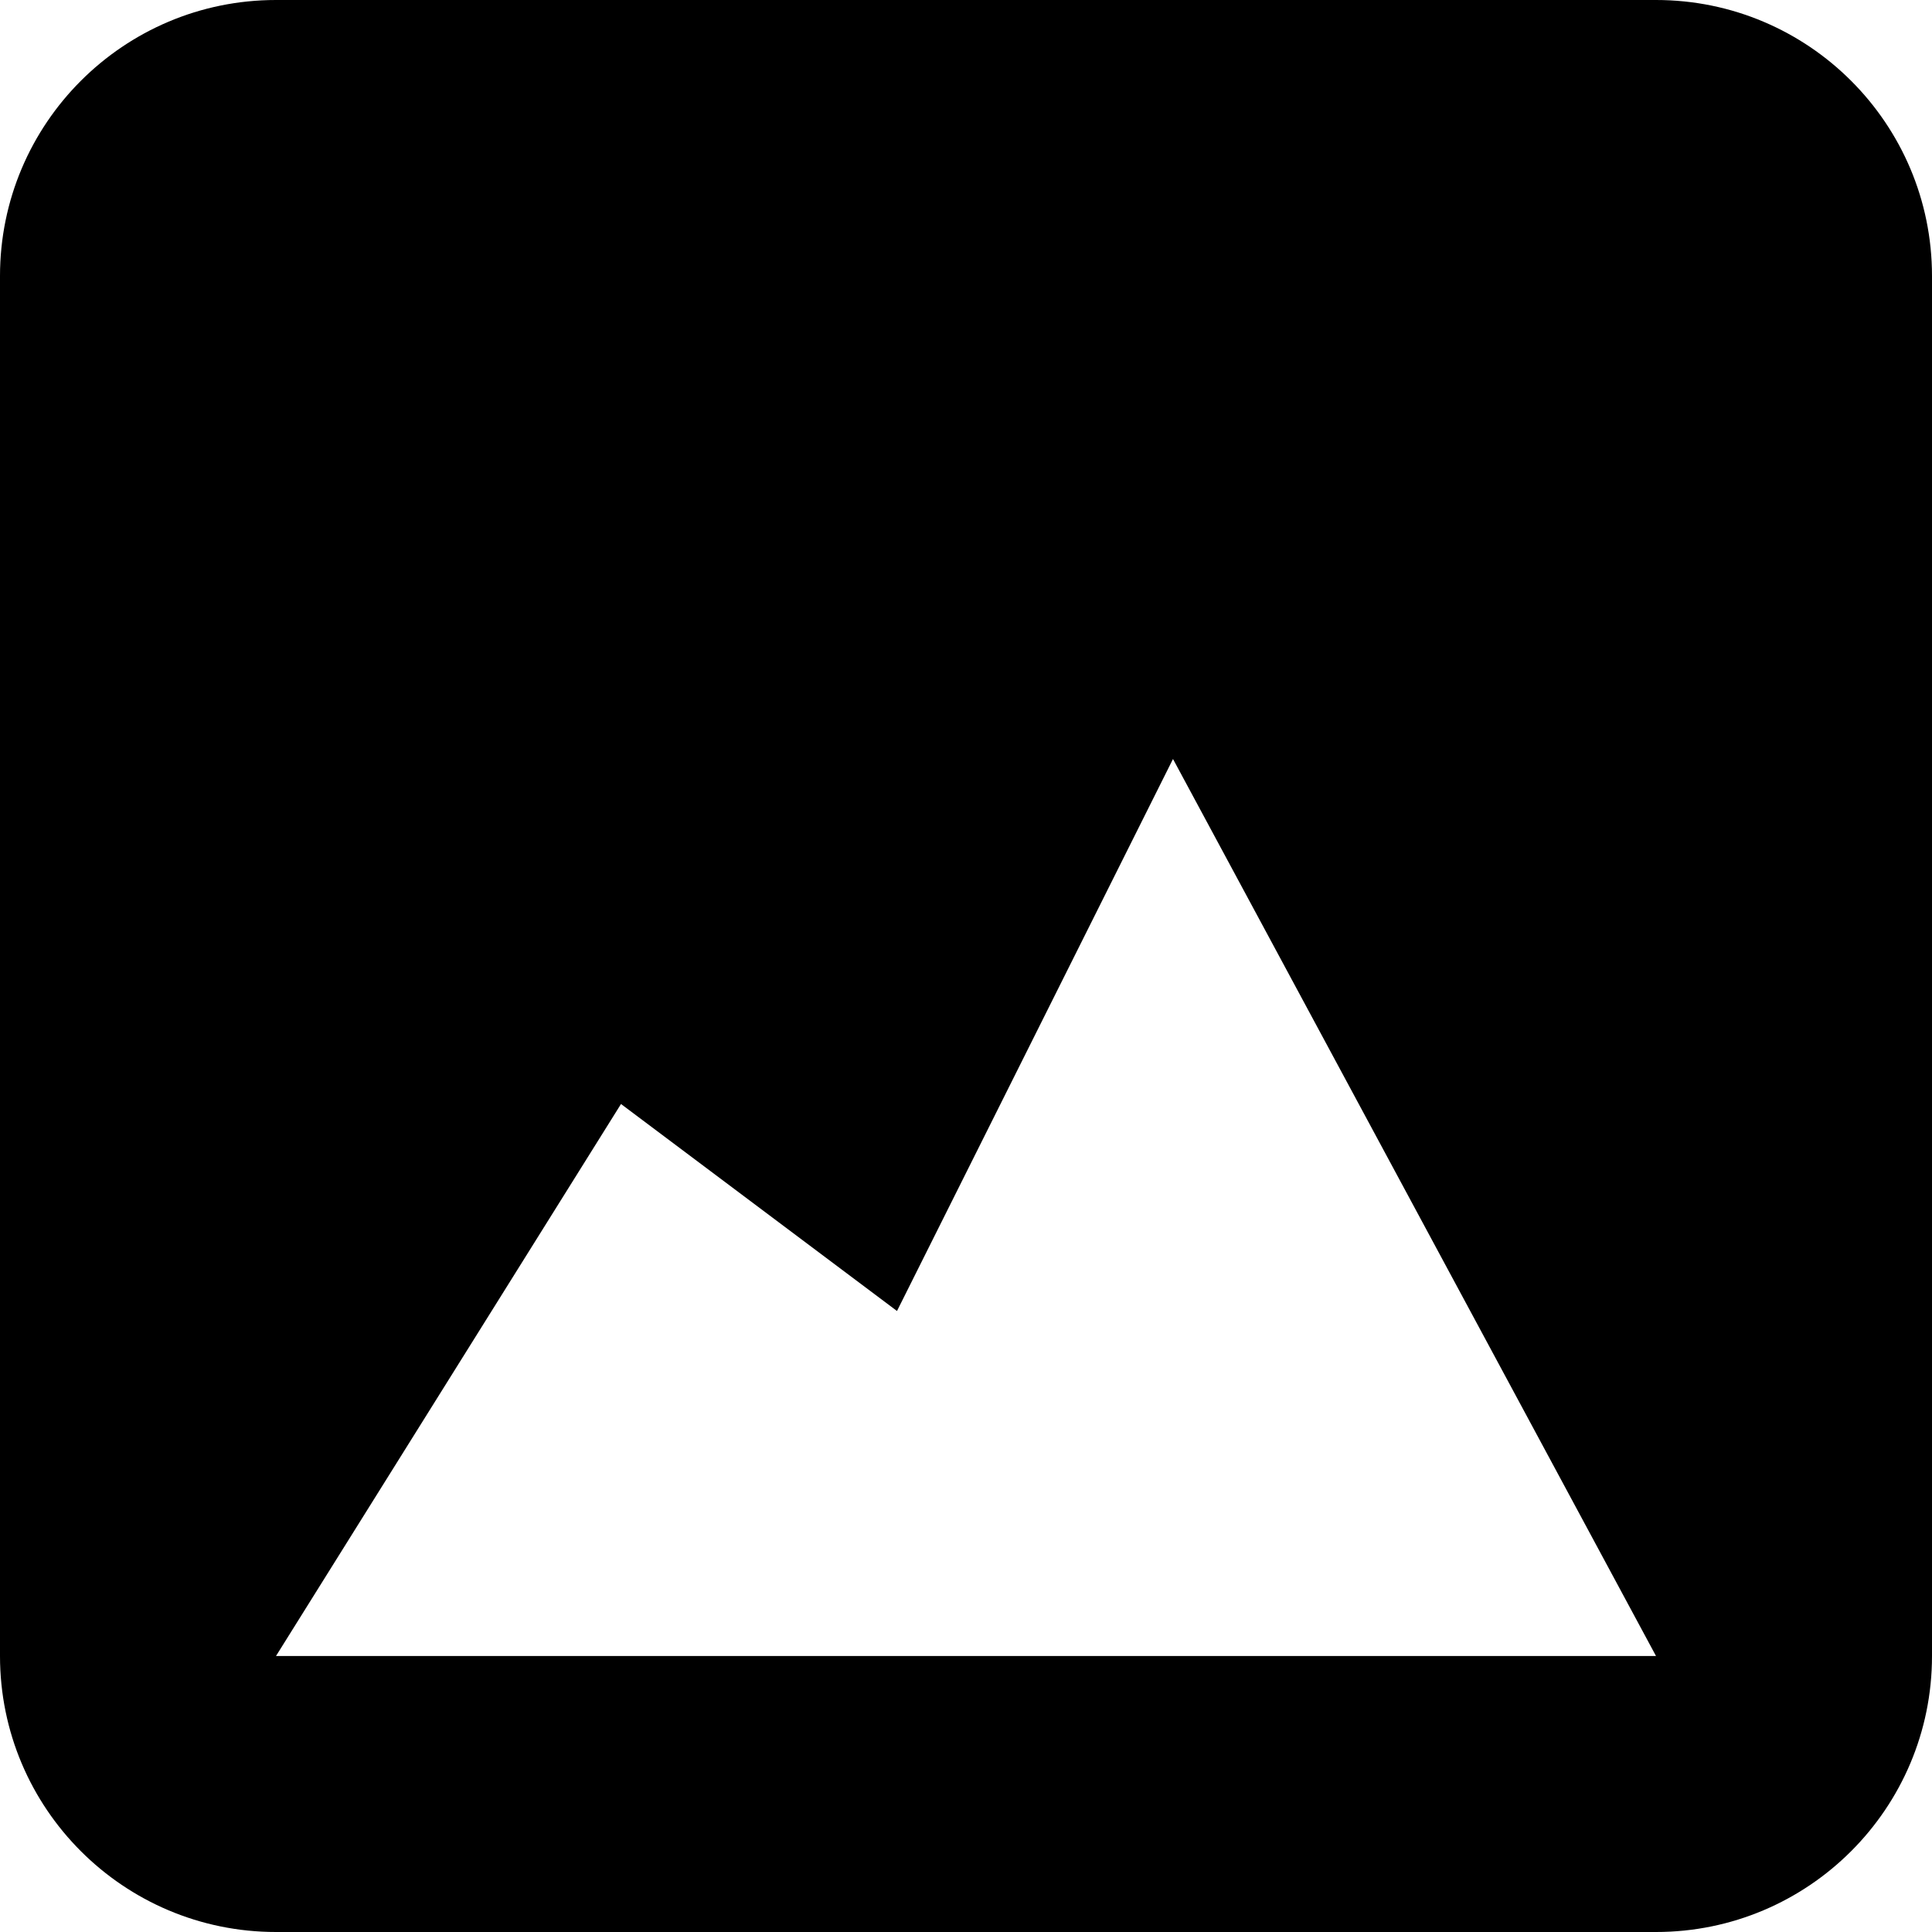
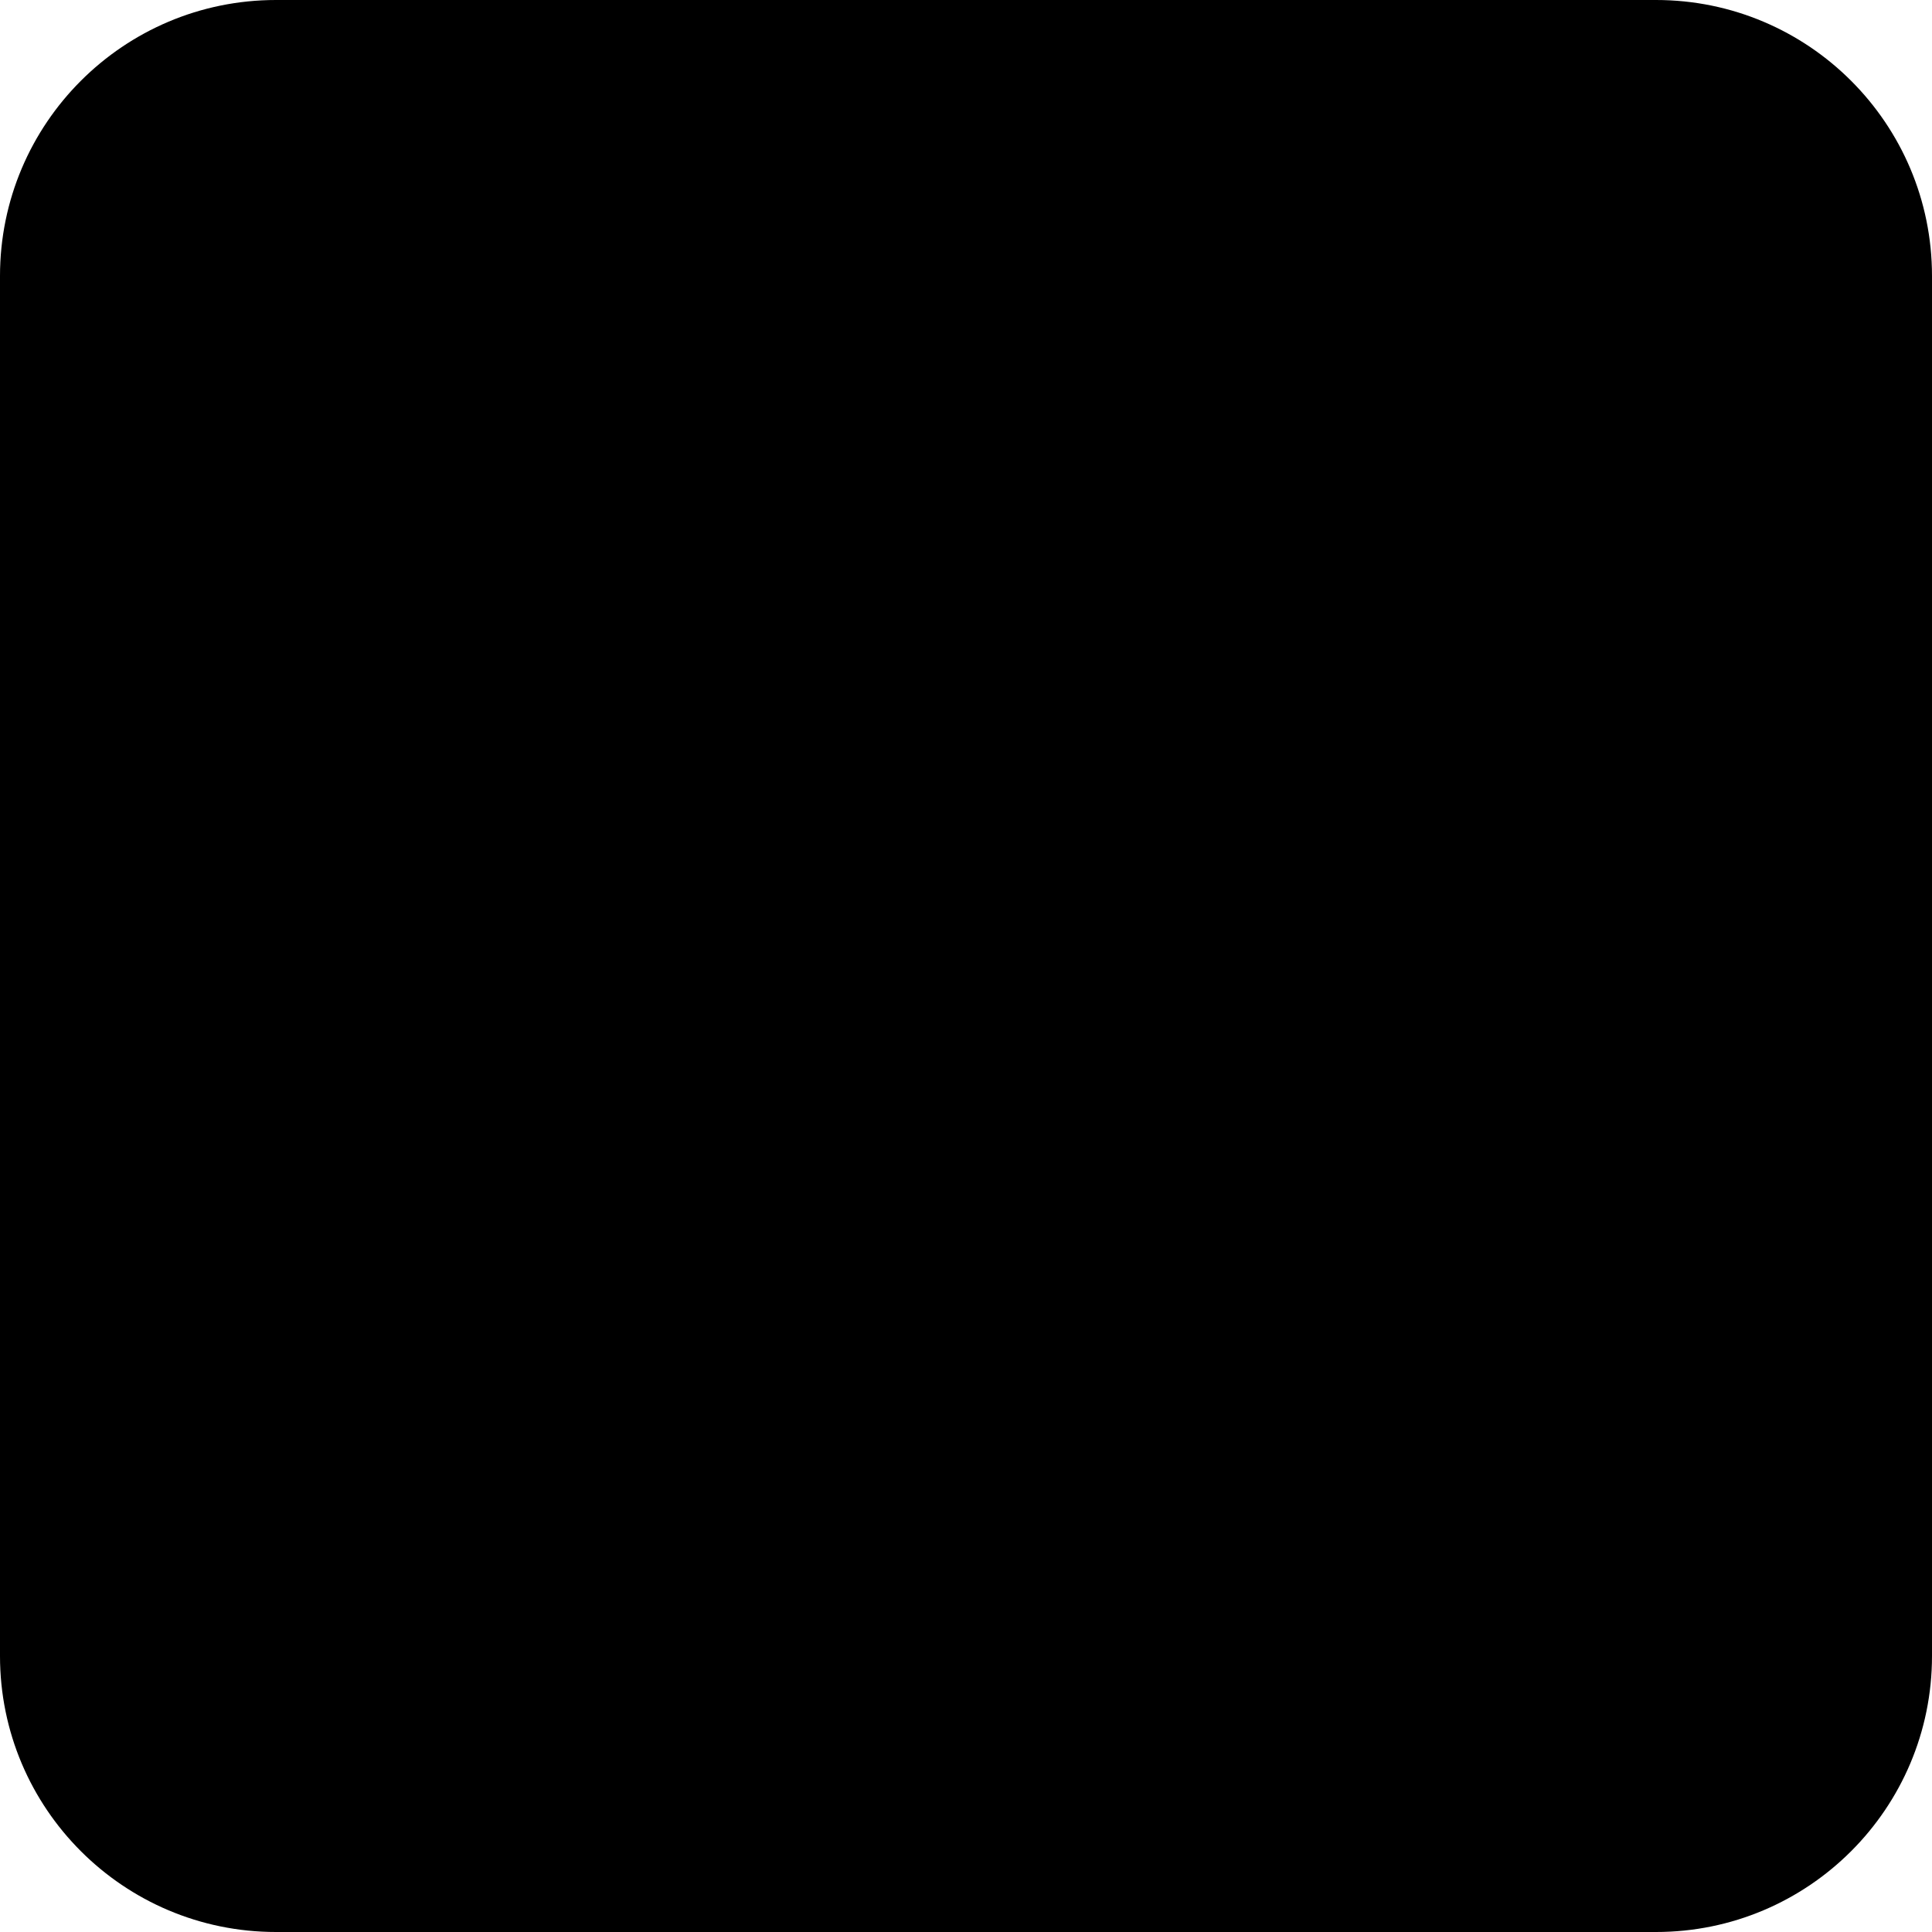
<svg viewBox="0 0 14 14" class="addPageCover" style="width: 14px; height: 14px; display: block; flex-shrink: 0; margin-right: 6px;">
-   <path fill-rule="evenodd" clip-rule="evenodd" d="M2 0a2 2 0 0 0-2 2v10a2 2 0 0 0 2 2h10a2 2 0 0 0 2-2V2a2 2 0 0 0-2-2H2zm0 12h10L8.5 5.5l-2 4-2-1.5L2 12z" />
+   <path fillRule="evenodd" clipRule="evenodd" d="M2 0a2 2 0 0 0-2 2v10a2 2 0 0 0 2 2h10a2 2 0 0 0 2-2V2a2 2 0 0 0-2-2H2zm0 12h10L8.5 5.5l-2 4-2-1.5L2 12z" />
</svg>
